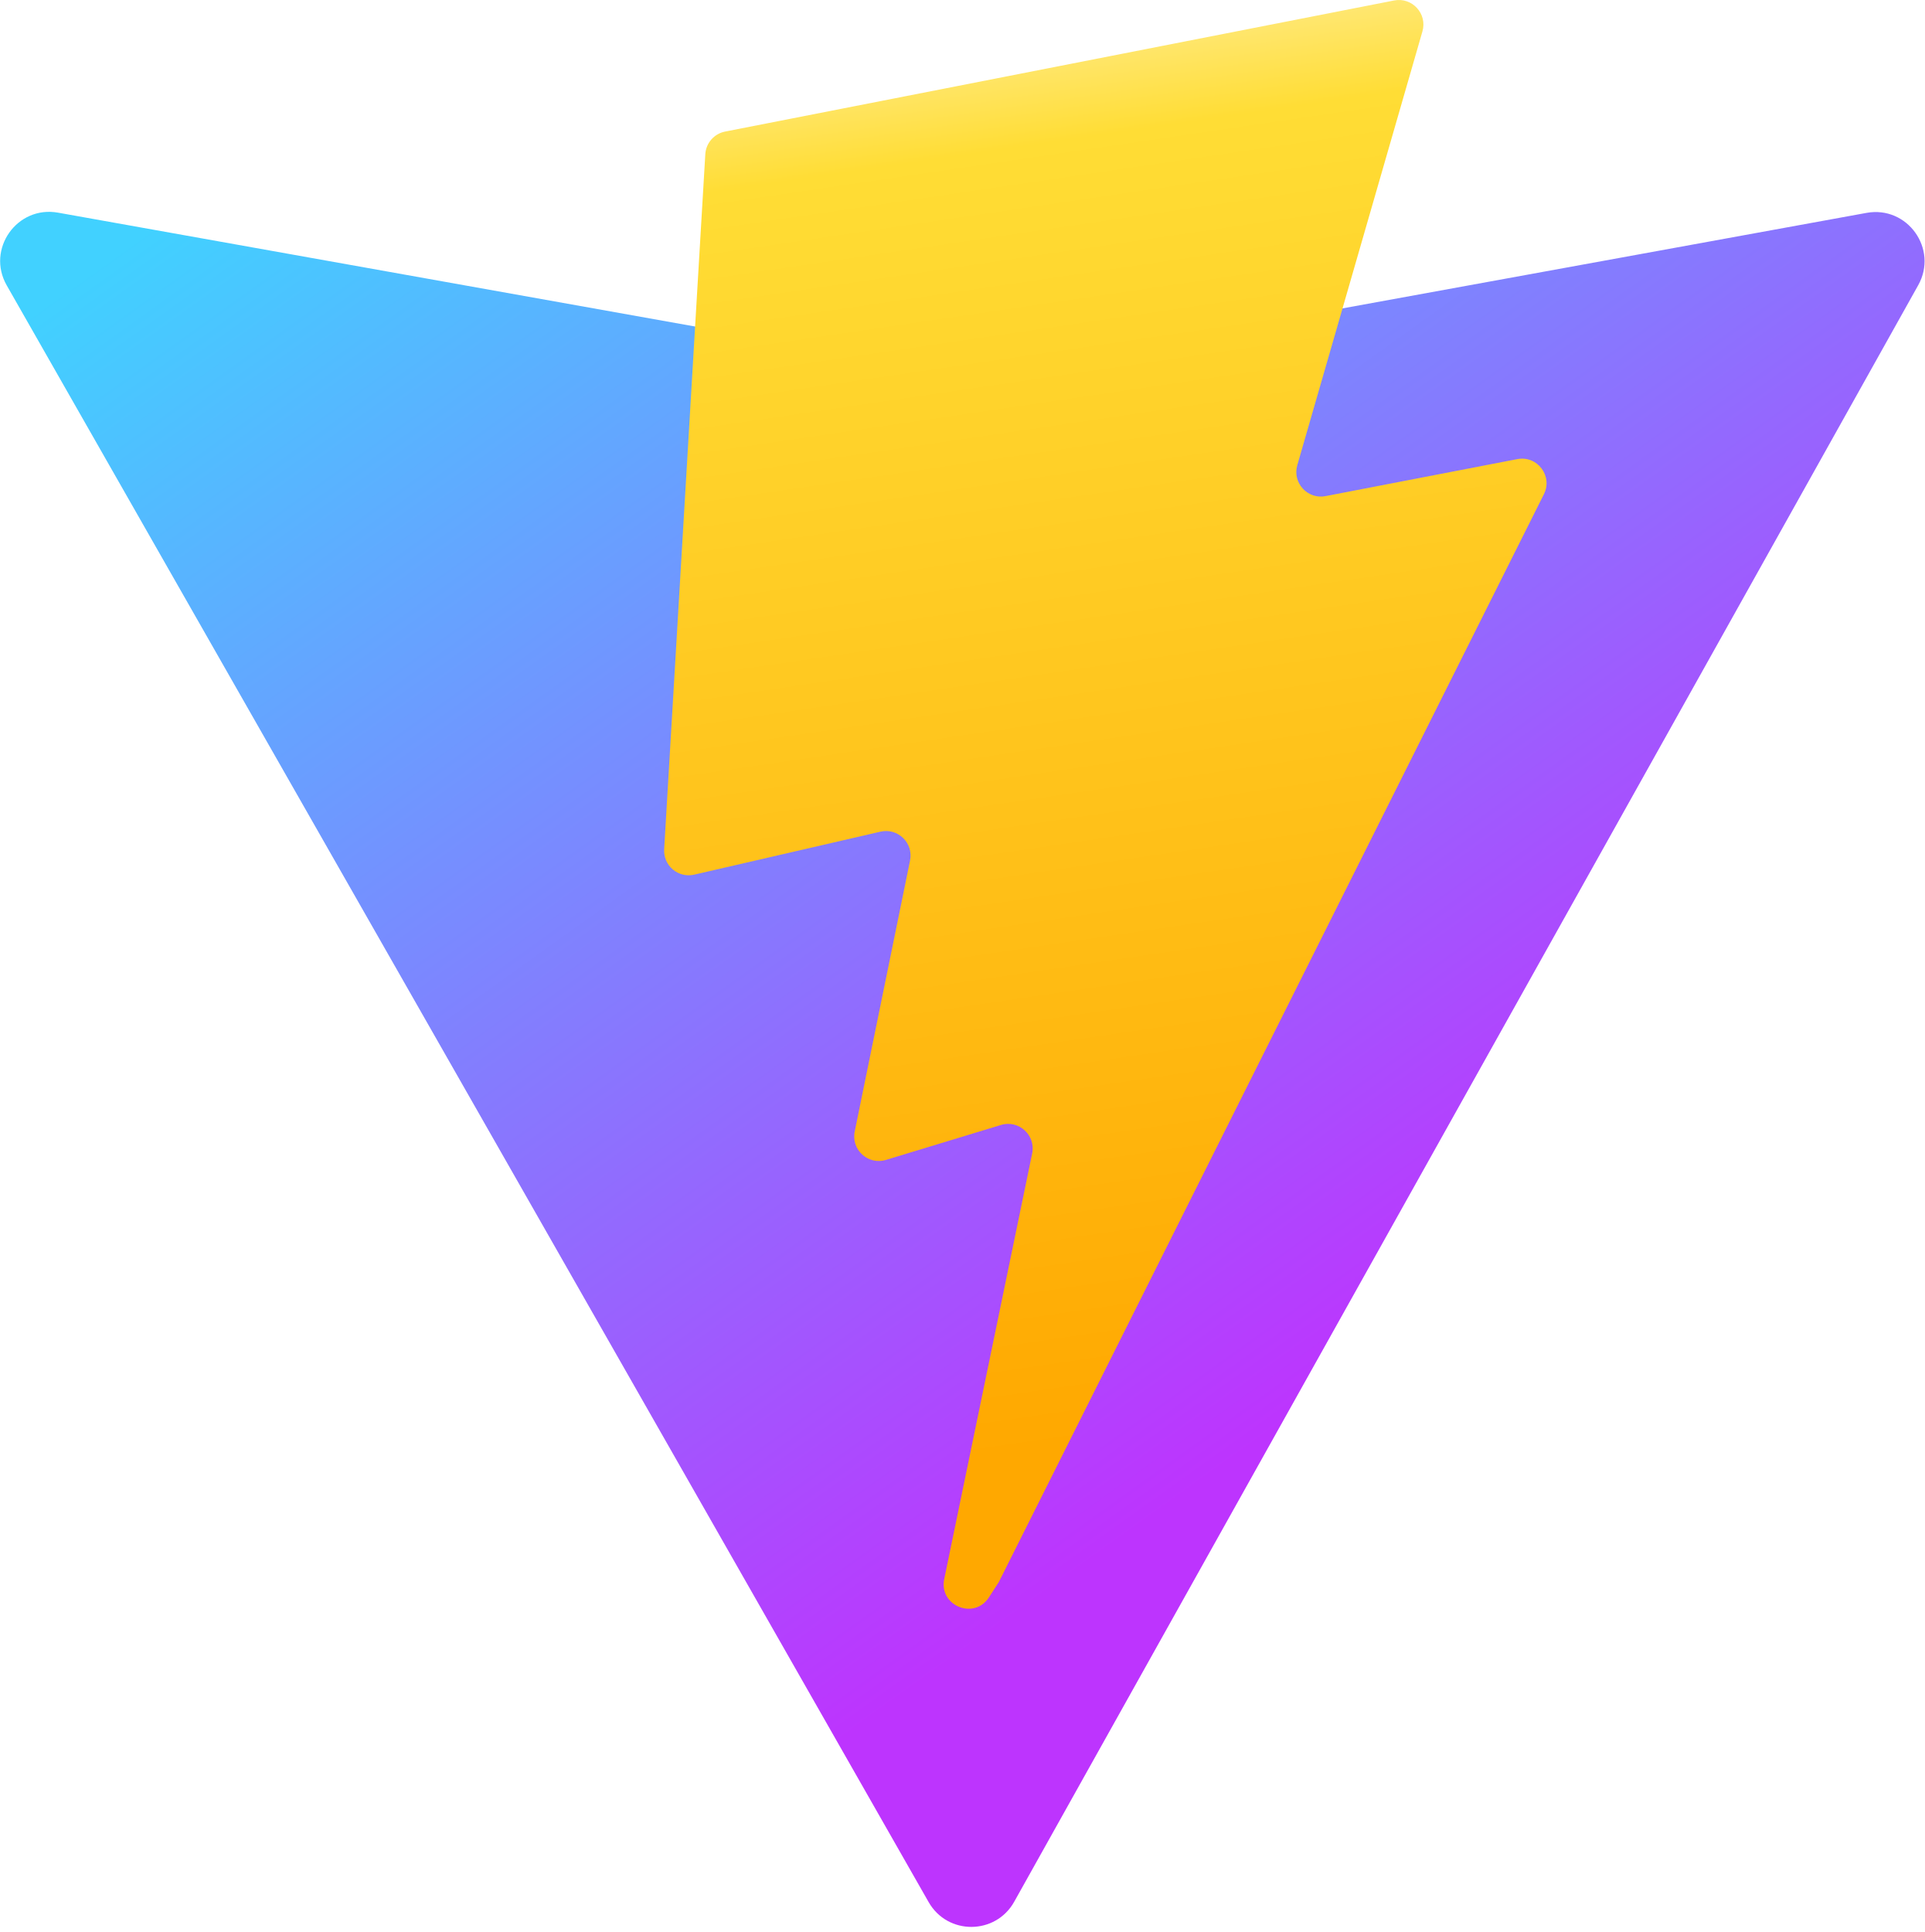
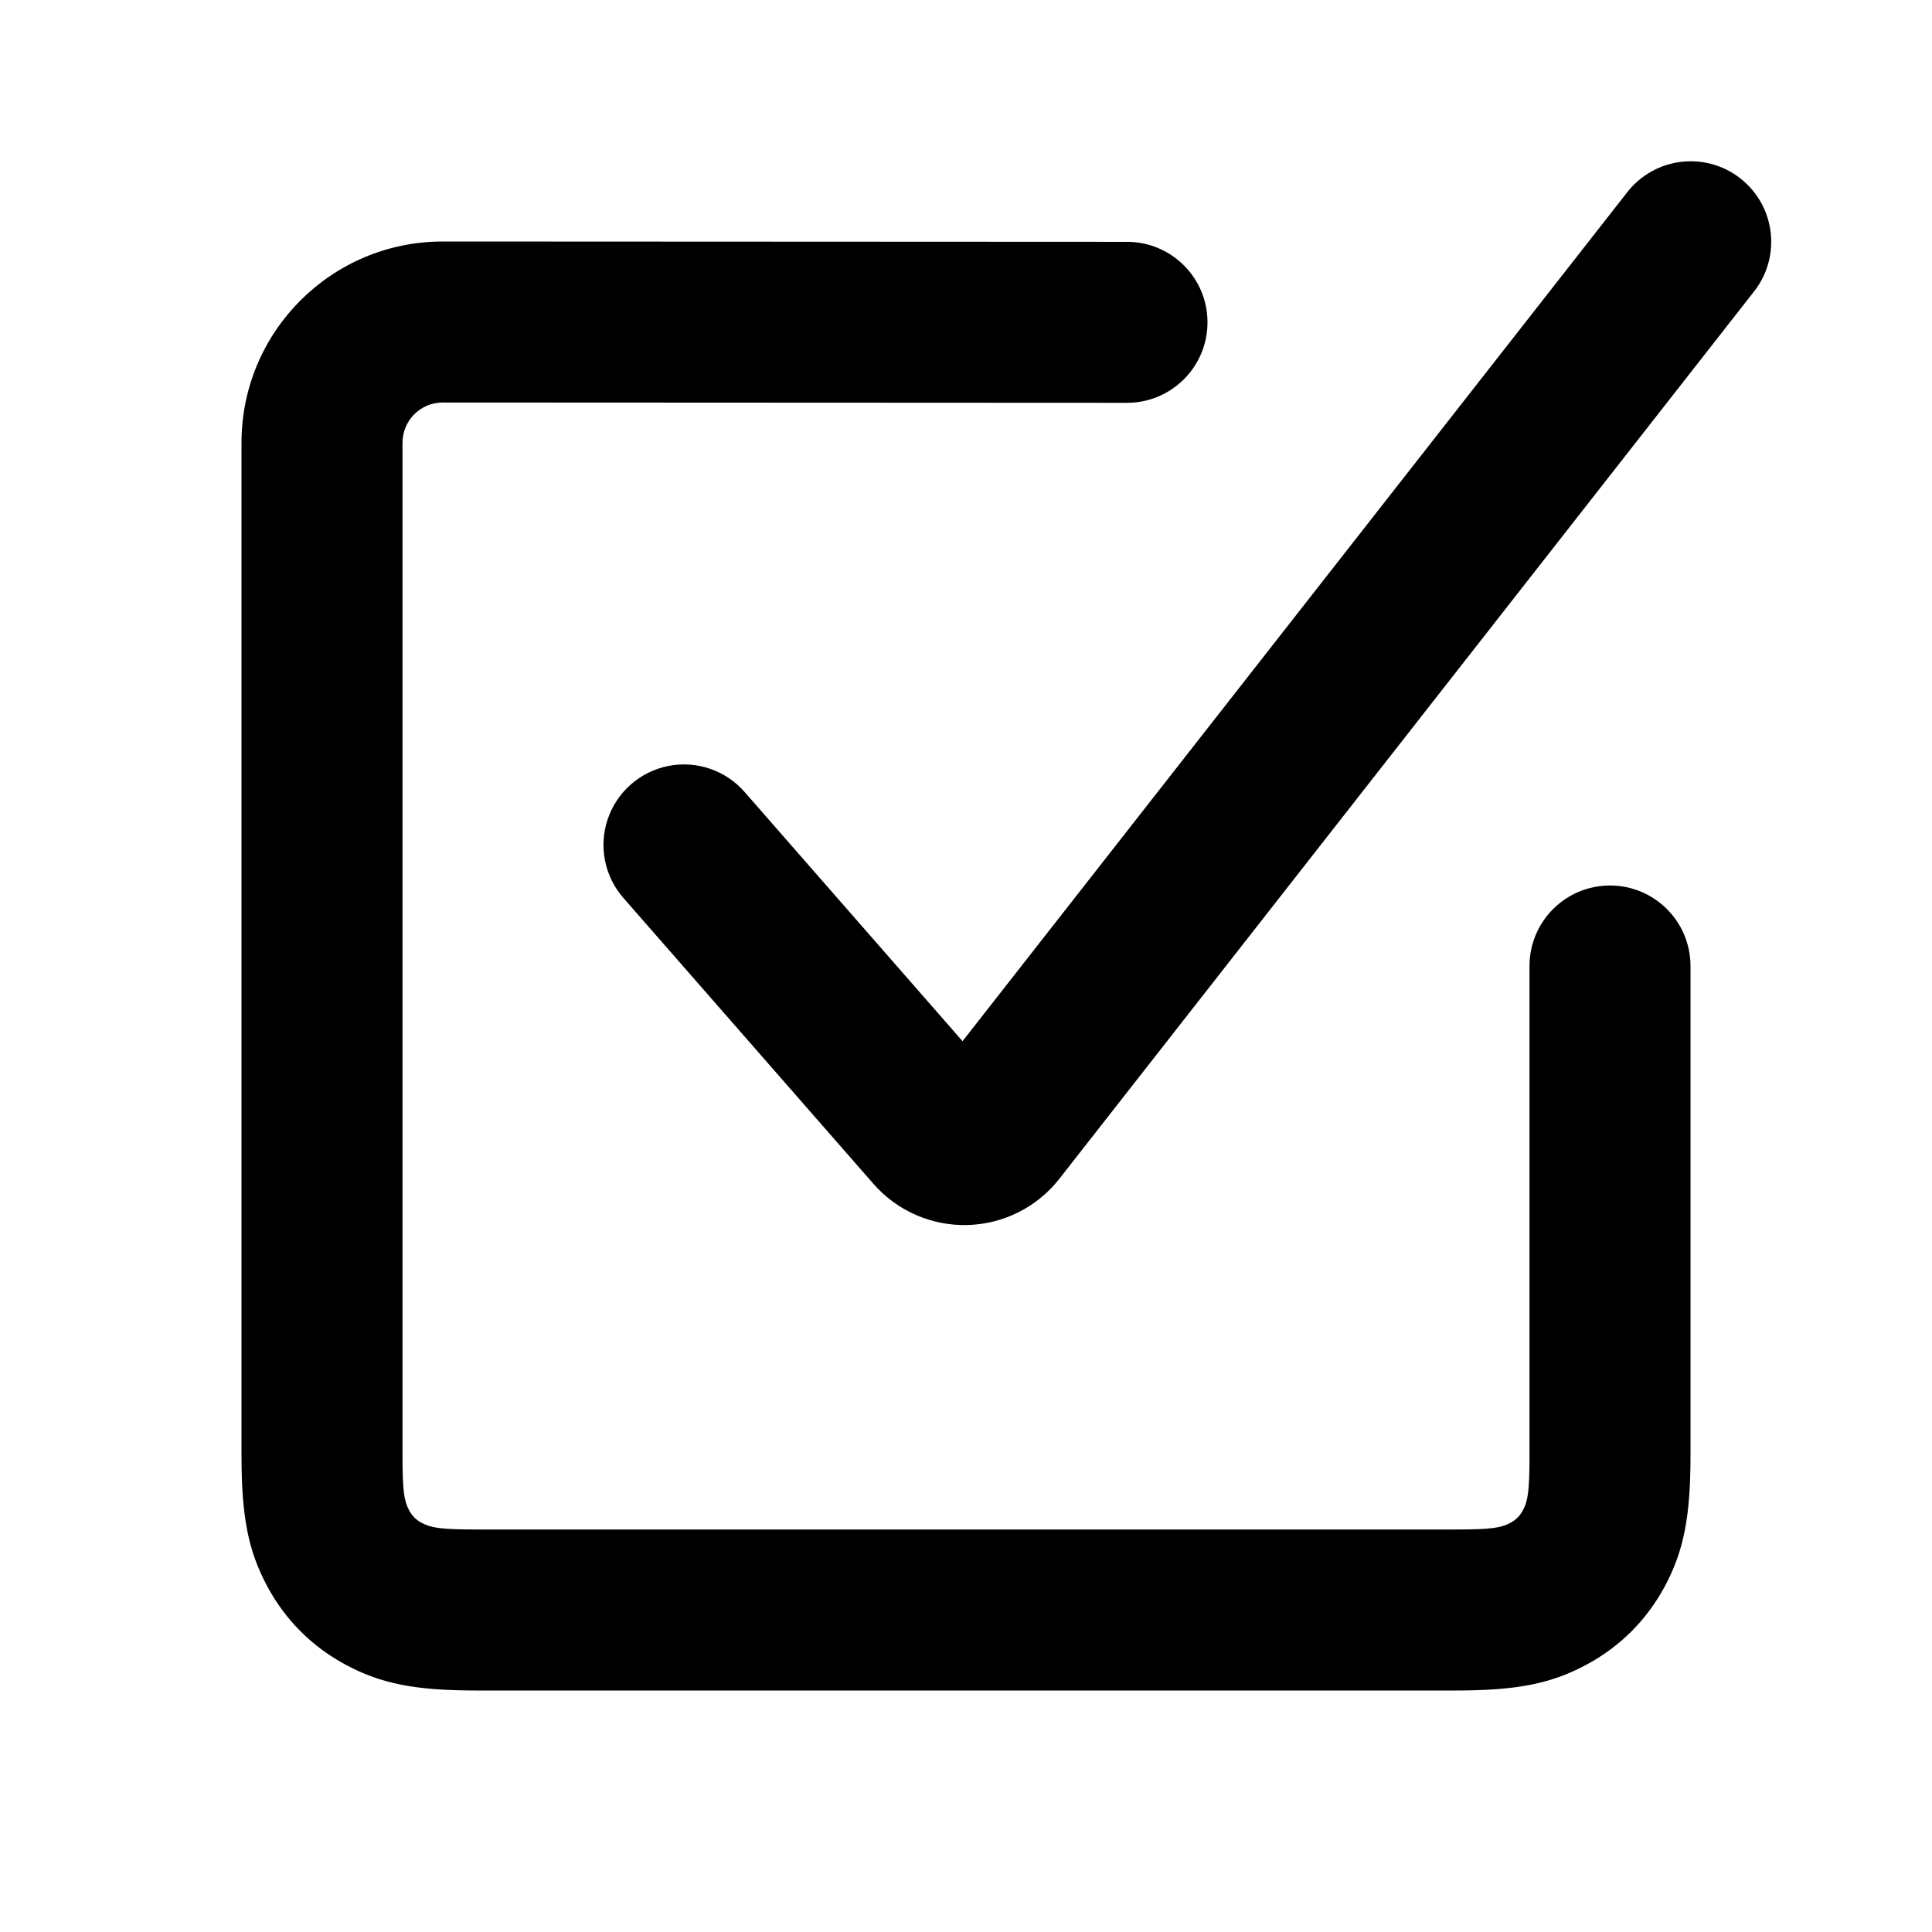
- <svg xmlns="http://www.w3.org/2000/svg" aria-hidden="true" role="img" class="iconify iconify--logos" width="31.88" height="32" preserveAspectRatio="xMidYMid meet" viewBox="0 0 256 257">
-   <defs>
-     <linearGradient id="IconifyId1813088fe1fbc01fb466" x1="-.828%" x2="57.636%" y1="7.652%" y2="78.411%">
-       <stop offset="0%" stop-color="#41D1FF" />
-       <stop offset="100%" stop-color="#BD34FE" />
-     </linearGradient>
-     <linearGradient id="IconifyId1813088fe1fbc01fb467" x1="43.376%" x2="50.316%" y1="2.242%" y2="89.03%">
-       <stop offset="0%" stop-color="#FFEA83" />
-       <stop offset="8.333%" stop-color="#FFDD35" />
-       <stop offset="100%" stop-color="#FFA800" />
-     </linearGradient>
-   </defs>
-   <path fill="url(#IconifyId1813088fe1fbc01fb466)" d="M255.153 37.938L134.897 252.976c-2.483 4.44-8.862 4.466-11.382.048L.875 37.958c-2.746-4.814 1.371-10.646 6.827-9.67l120.385 21.517a6.537 6.537 0 0 0 2.322-.004l117.867-21.483c5.438-.991 9.574 4.796 6.877 9.62Z" />
-   <path fill="url(#IconifyId1813088fe1fbc01fb467)" d="M185.432.063L96.44 17.501a3.268 3.268 0 0 0-2.634 3.014l-5.474 92.456a3.268 3.268 0 0 0 3.997 3.378l24.777-5.718c2.318-.535 4.413 1.507 3.936 3.838l-7.361 36.047c-.495 2.426 1.782 4.5 4.151 3.78l15.304-4.649c2.372-.72 4.652 1.36 4.15 3.788l-11.698 56.621c-.732 3.542 3.979 5.473 5.943 2.437l1.313-2.028l72.516-144.72c1.215-2.423-.88-5.186-3.54-4.672l-25.505 4.922c-2.396.462-4.435-1.77-3.759-4.114l16.646-57.705c.677-2.35-1.37-4.583-3.769-4.113Z" />
+ <svg xmlns="http://www.w3.org/2000/svg" width="800px" height="800px" viewBox="0 0 24 24" fill="none">
+   <path fill-rule="evenodd" clip-rule="evenodd" d="m20.215 2.387-8.258 10.547-2.704-3.092a1 1 0 1 0-1.506 1.316l3.103 3.548a1.5 1.5 0 0 0 2.31-.063L21.79 3.62a1 1 0 1 0-1.575-1.233zM20 11a1 1 0 0 0-1 1v6.077c0 .459-.021.57-.082.684a.364.364 0 0 1-.157.157c-.113.06-.225.082-.684.082H5.923c-.459 0-.57-.022-.684-.082a.363.363 0 0 1-.157-.157c-.06-.113-.082-.225-.082-.684V5.5a.5.5 0 0 1 .5-.5l8.5.004a1 1 0 1 0 0-2L5.5 3A2.5 2.5 0 0 0 3 5.5v12.577c0 .76.082 1.185.319 1.627.224.419.558.753.977.977.442.237.866.319 1.627.319h12.154c.76 0 1.185-.082 1.627-.319.42-.224.754-.558.978-.977.236-.442.318-.866.318-1.627V12a1 1 0 0 0-1-1z" fill="#000000" />
</svg>
